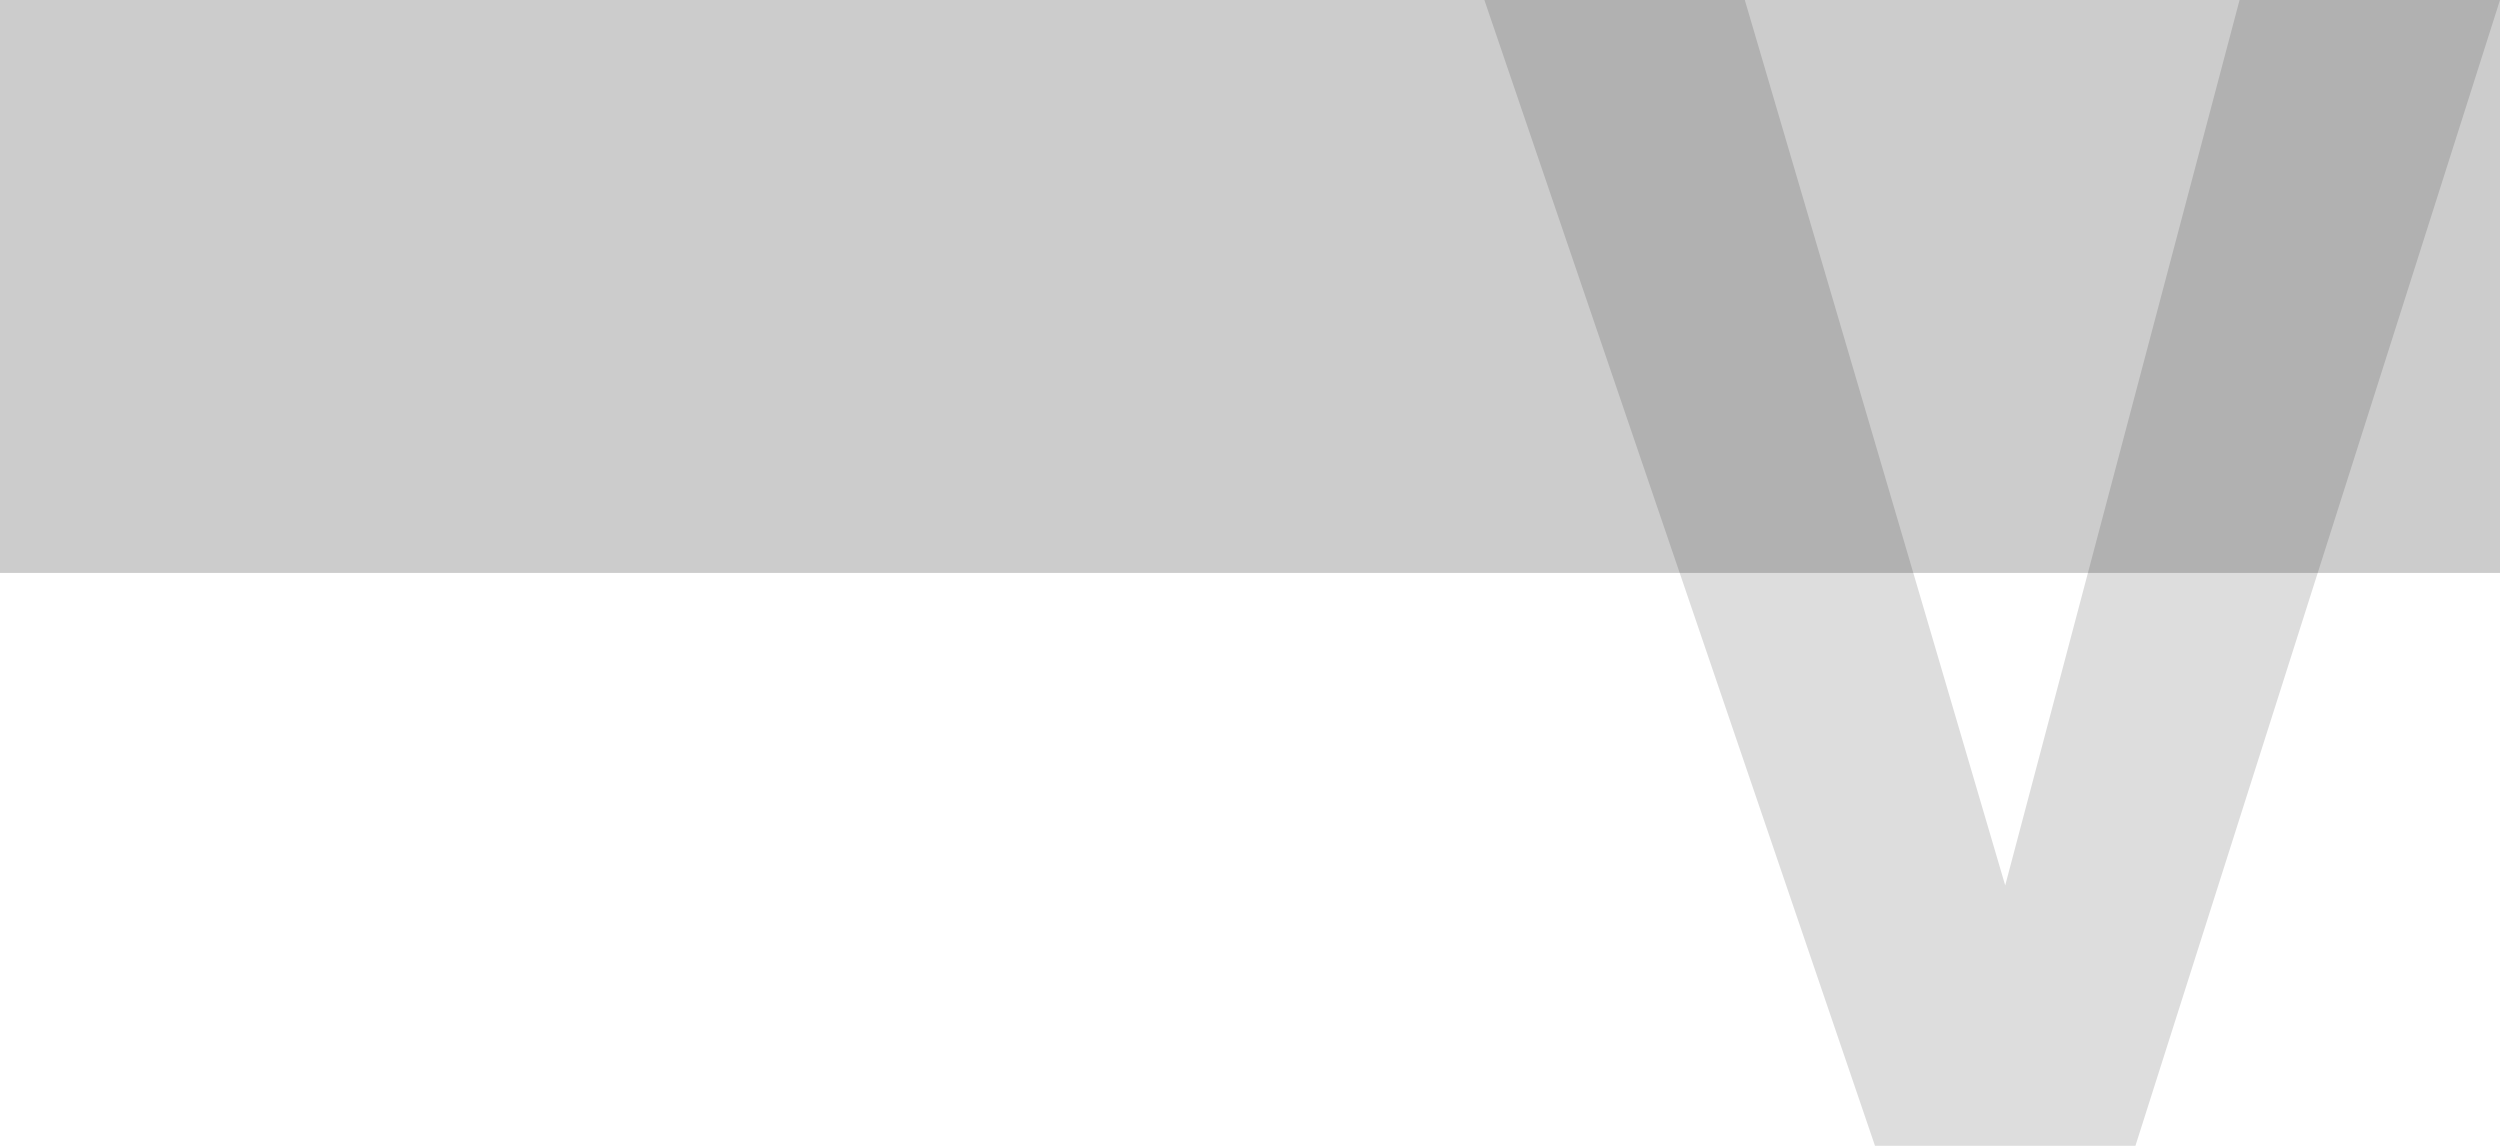
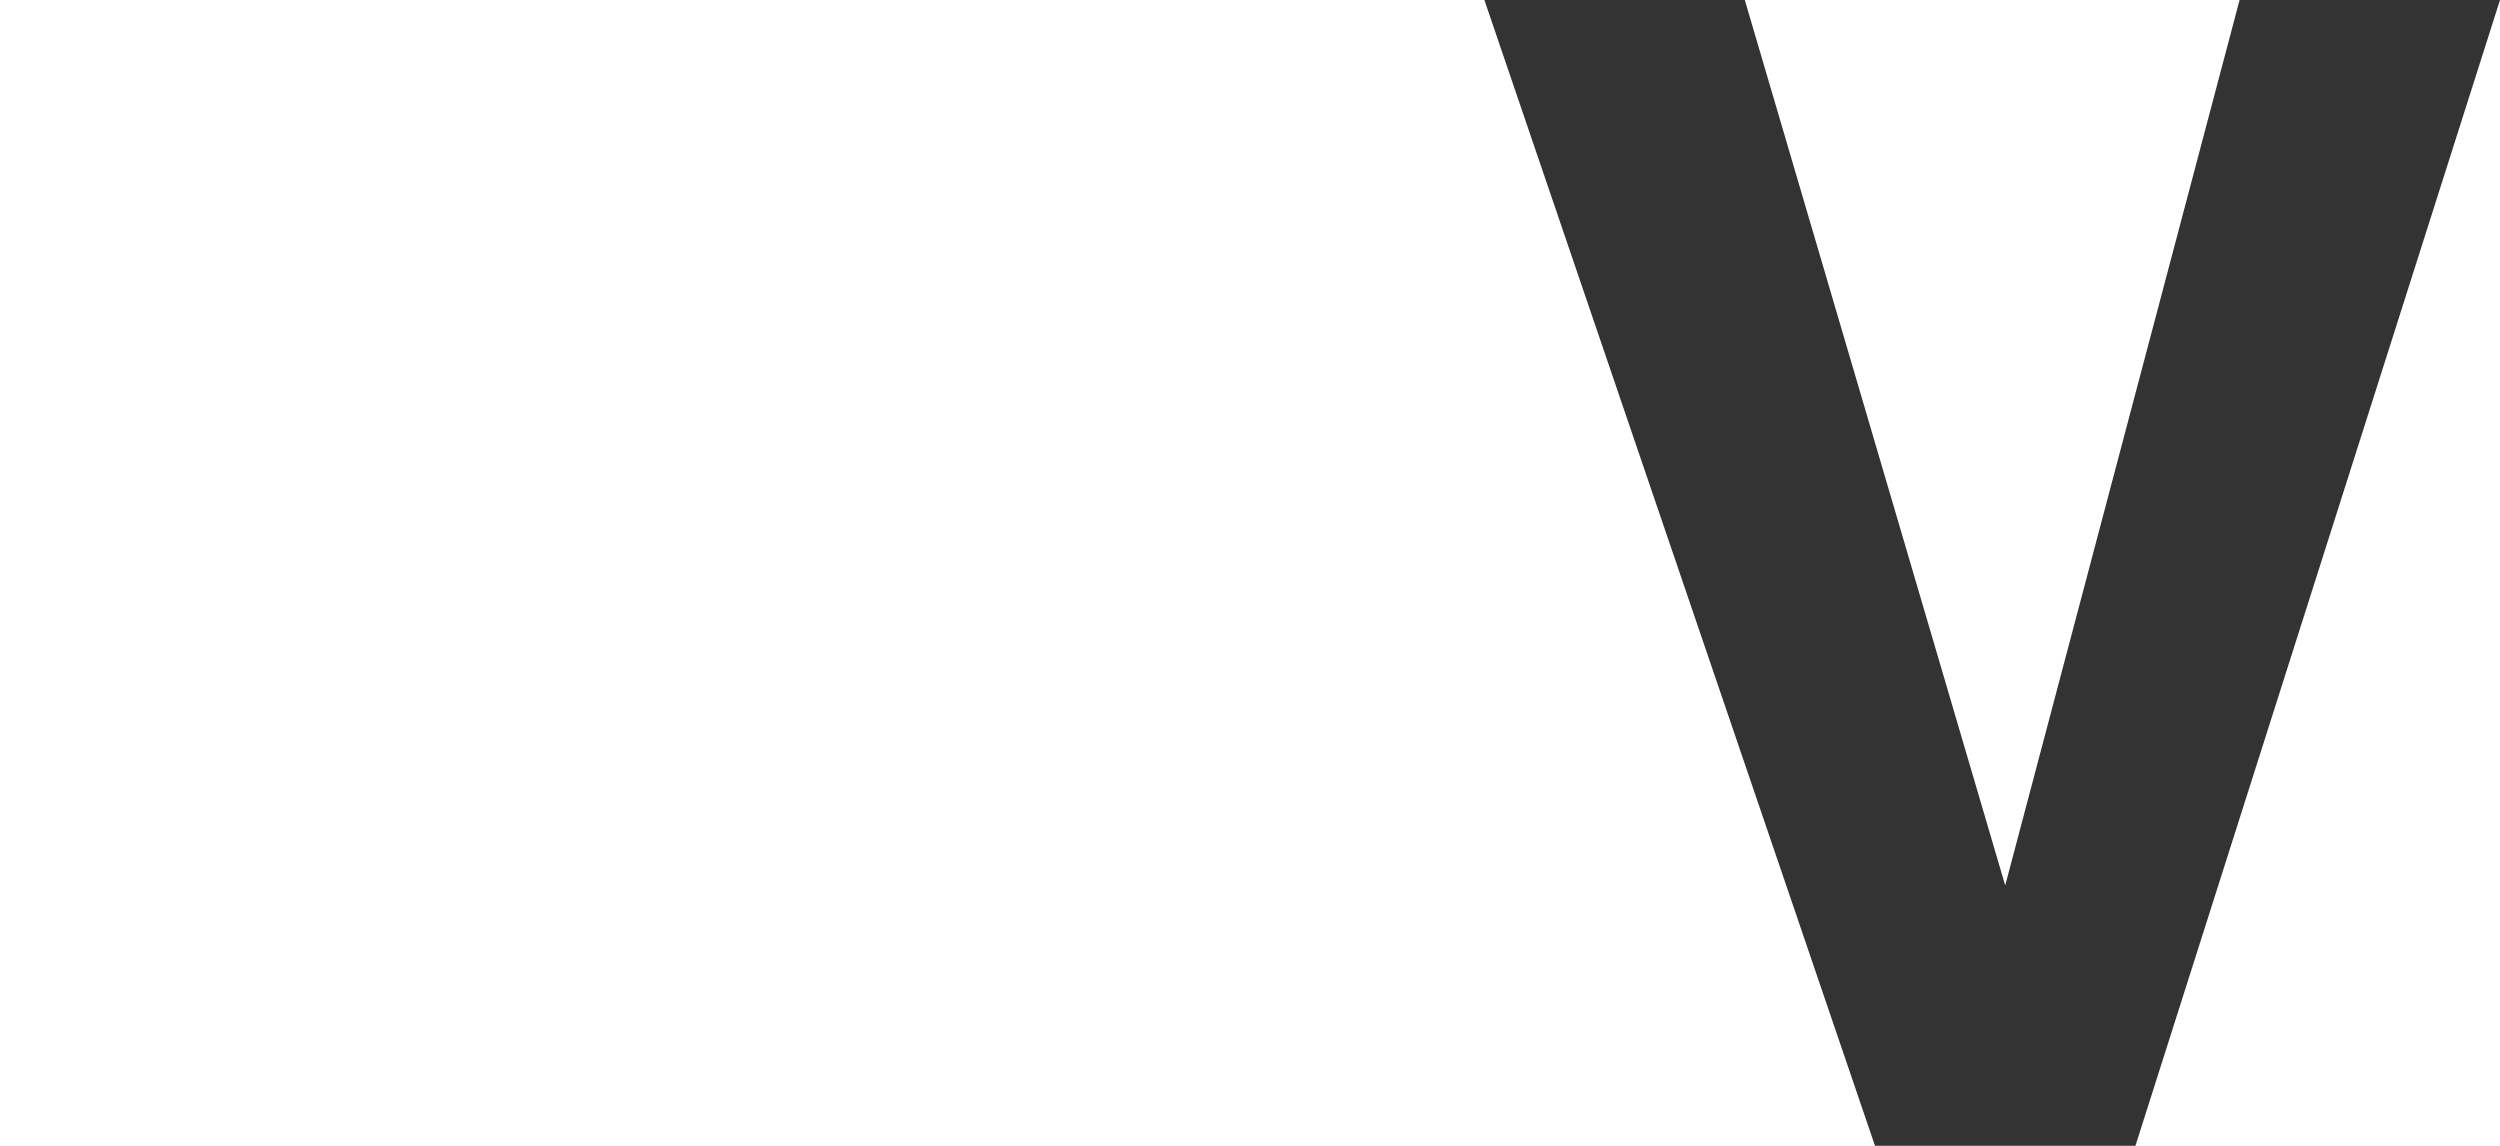
<svg xmlns="http://www.w3.org/2000/svg" width="480" height="220">
  <g class="m">
    <polygon fill="#db49de" stroke-width="0" points="0 220, 75 0, 125 0, 180 170, 235 0, 285 0, 360 220, 310 220 ,260 50, 210 220, 150 220, 100 50, 40 220" />
  </g>
  <g class="v">
-     <polygon fill="#dddddd" stroke-width="0" points="285 0, 360 220, 410 220, 480 0, 430 0, 385 170, 335 0" />
-   </g>
-   <g class="shadow">
-     <rect fill="#00000" fill-opacity="0.2" x="0" y="-110" width="480" height="220" />
+     <polygon fill="#333333" stroke-width="0" points="285 0, 360 220, 410 220, 480 0, 430 0, 385 170, 335 0" />
  </g>
</svg>
